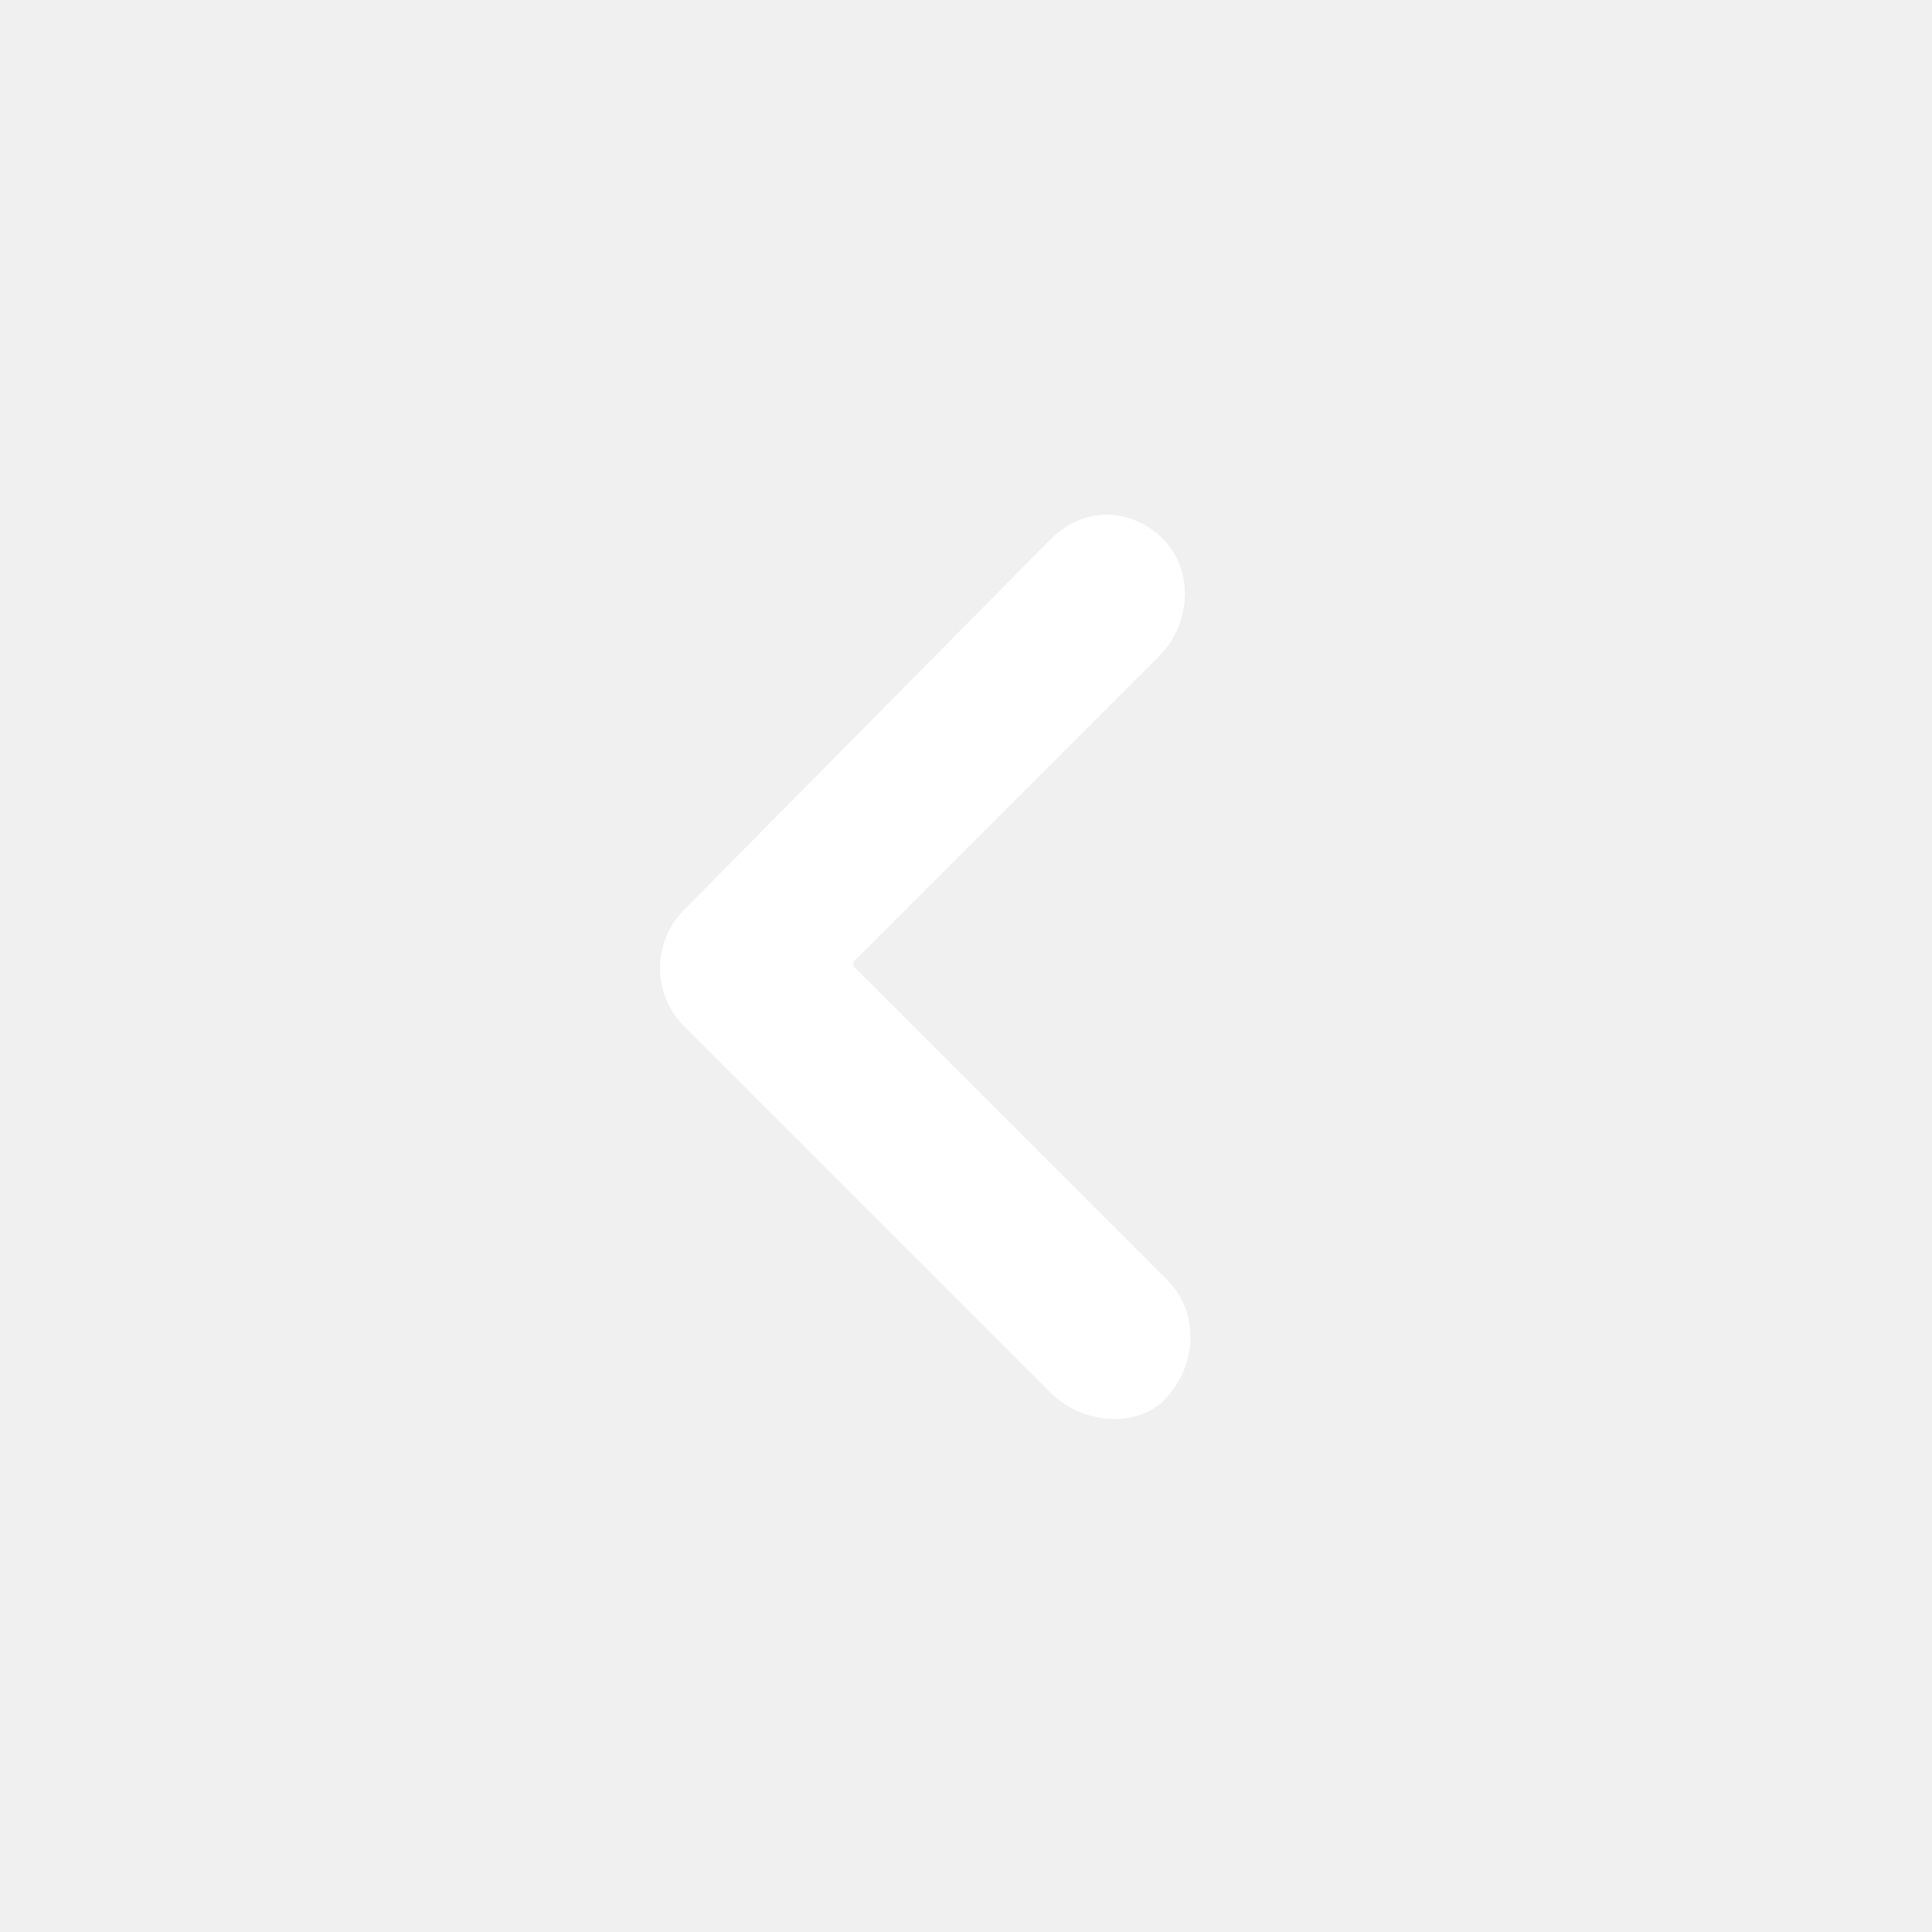
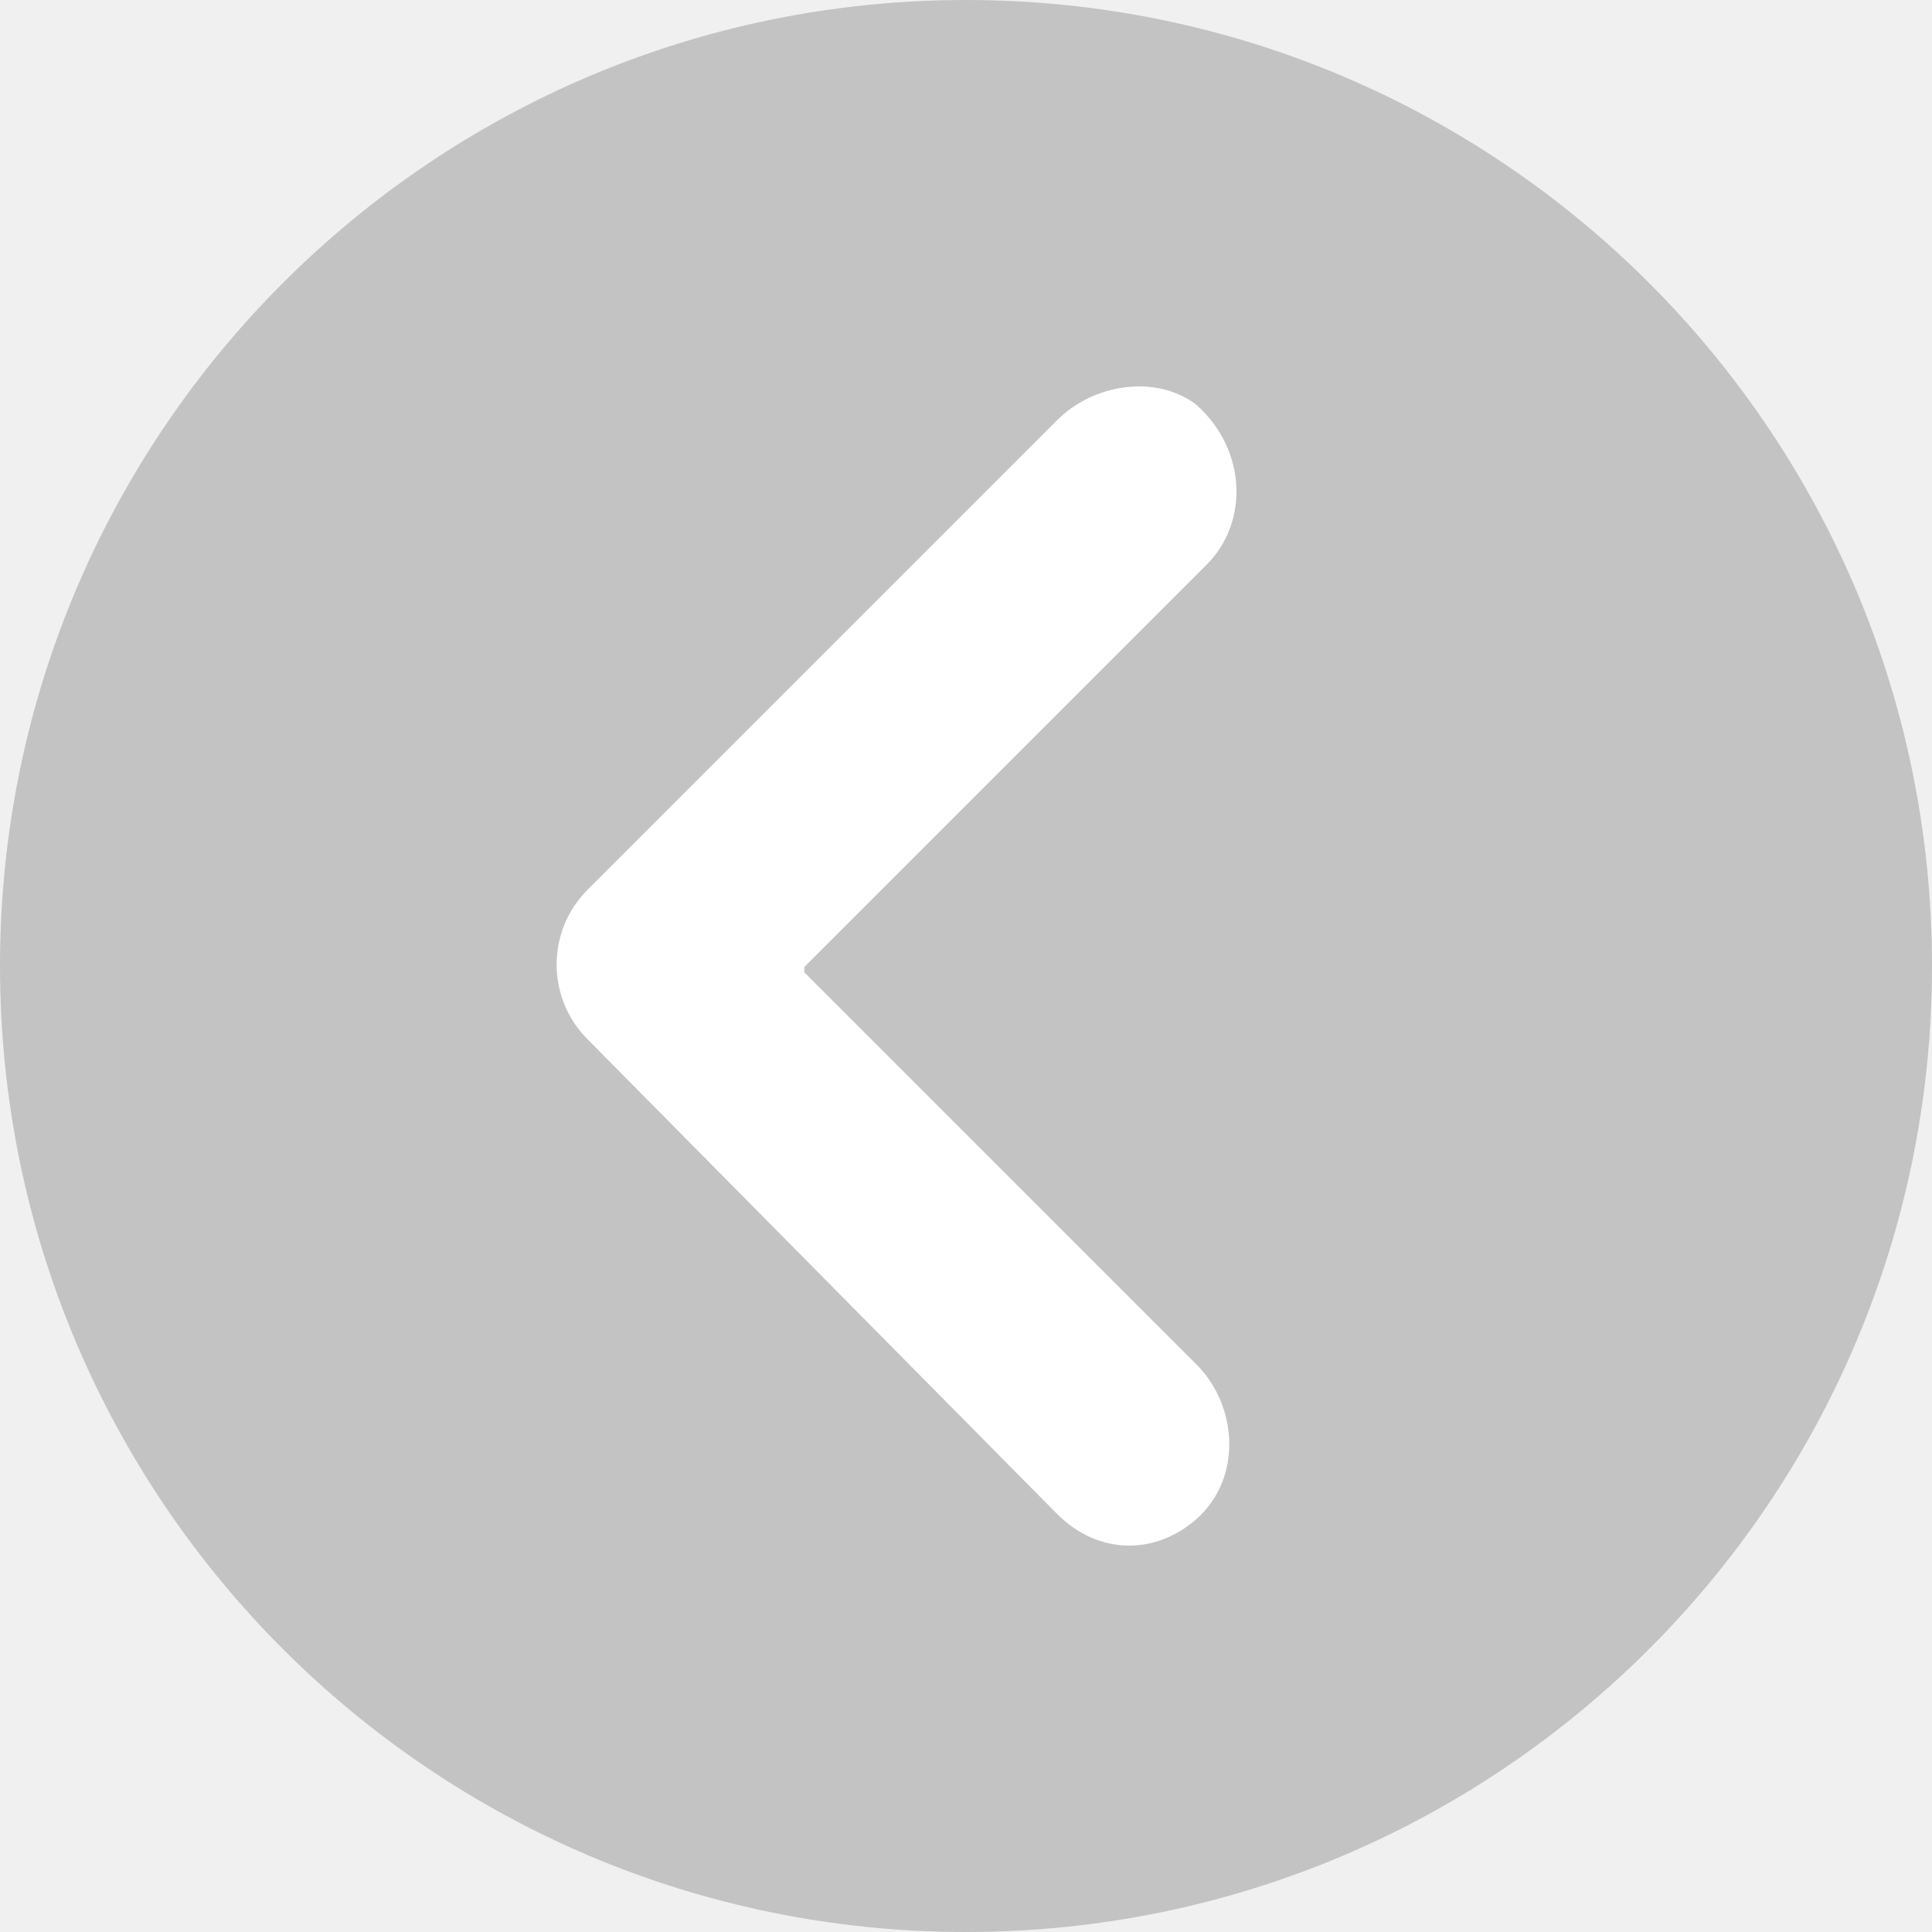
- <svg xmlns="http://www.w3.org/2000/svg" version="1.1" id="Слой_1" x="0px" y="0px" viewBox="0 0 48 48" style="enable-background:new 0 0 48 48;" xml:space="preserve">
-   <style type="text/css">
- 	.st0{fill:#FFFFFF;}
- </style>
-   <path class="st0" d="M29,31.8L21.2,24v-0.1l7.6-7.6c0.8-0.8,0.9-2.2,0-3c-0.8-0.7-1.9-0.7-2.7,0.1L17,22.6c-0.8,0.8-0.8,2.1,0,2.9  l9.1,9.1c0.7,0.7,1.9,0.9,2.7,0.3C29.8,34,29.8,32.6,29,31.8z" />
+ <svg xmlns="http://www.w3.org/2000/svg" width="150" height="150" viewBox="0 0 150 150" fill="none">
+   <g clip-path="url(#clip0_28602_26)">
+     <circle cx="75" cy="75" r="75" transform="matrix(-1 0 0 1 150 0)" fill="#808080" fill-opacity="0.4" />
+     <path d="M93.688 43.84L62.444 75.084V75.485L92.887 105.928C96.092 109.132 96.492 114.74 92.887 117.945C89.683 120.749 85.277 120.749 82.072 117.544L45.621 80.692C42.416 77.488 42.416 72.281 45.621 69.076L82.072 32.625C84.876 29.821 89.683 29.02 92.887 31.423C96.893 35.028 96.893 40.636 93.688 43.84Z" fill="white" />
+   </g>
+   <defs>
+     <clipPath id="clip0_28602_26">
+       <rect width="150" height="150" fill="white" transform="matrix(-1 0 0 1 150 0)" />
+     </clipPath>
+   </defs>
</svg>
